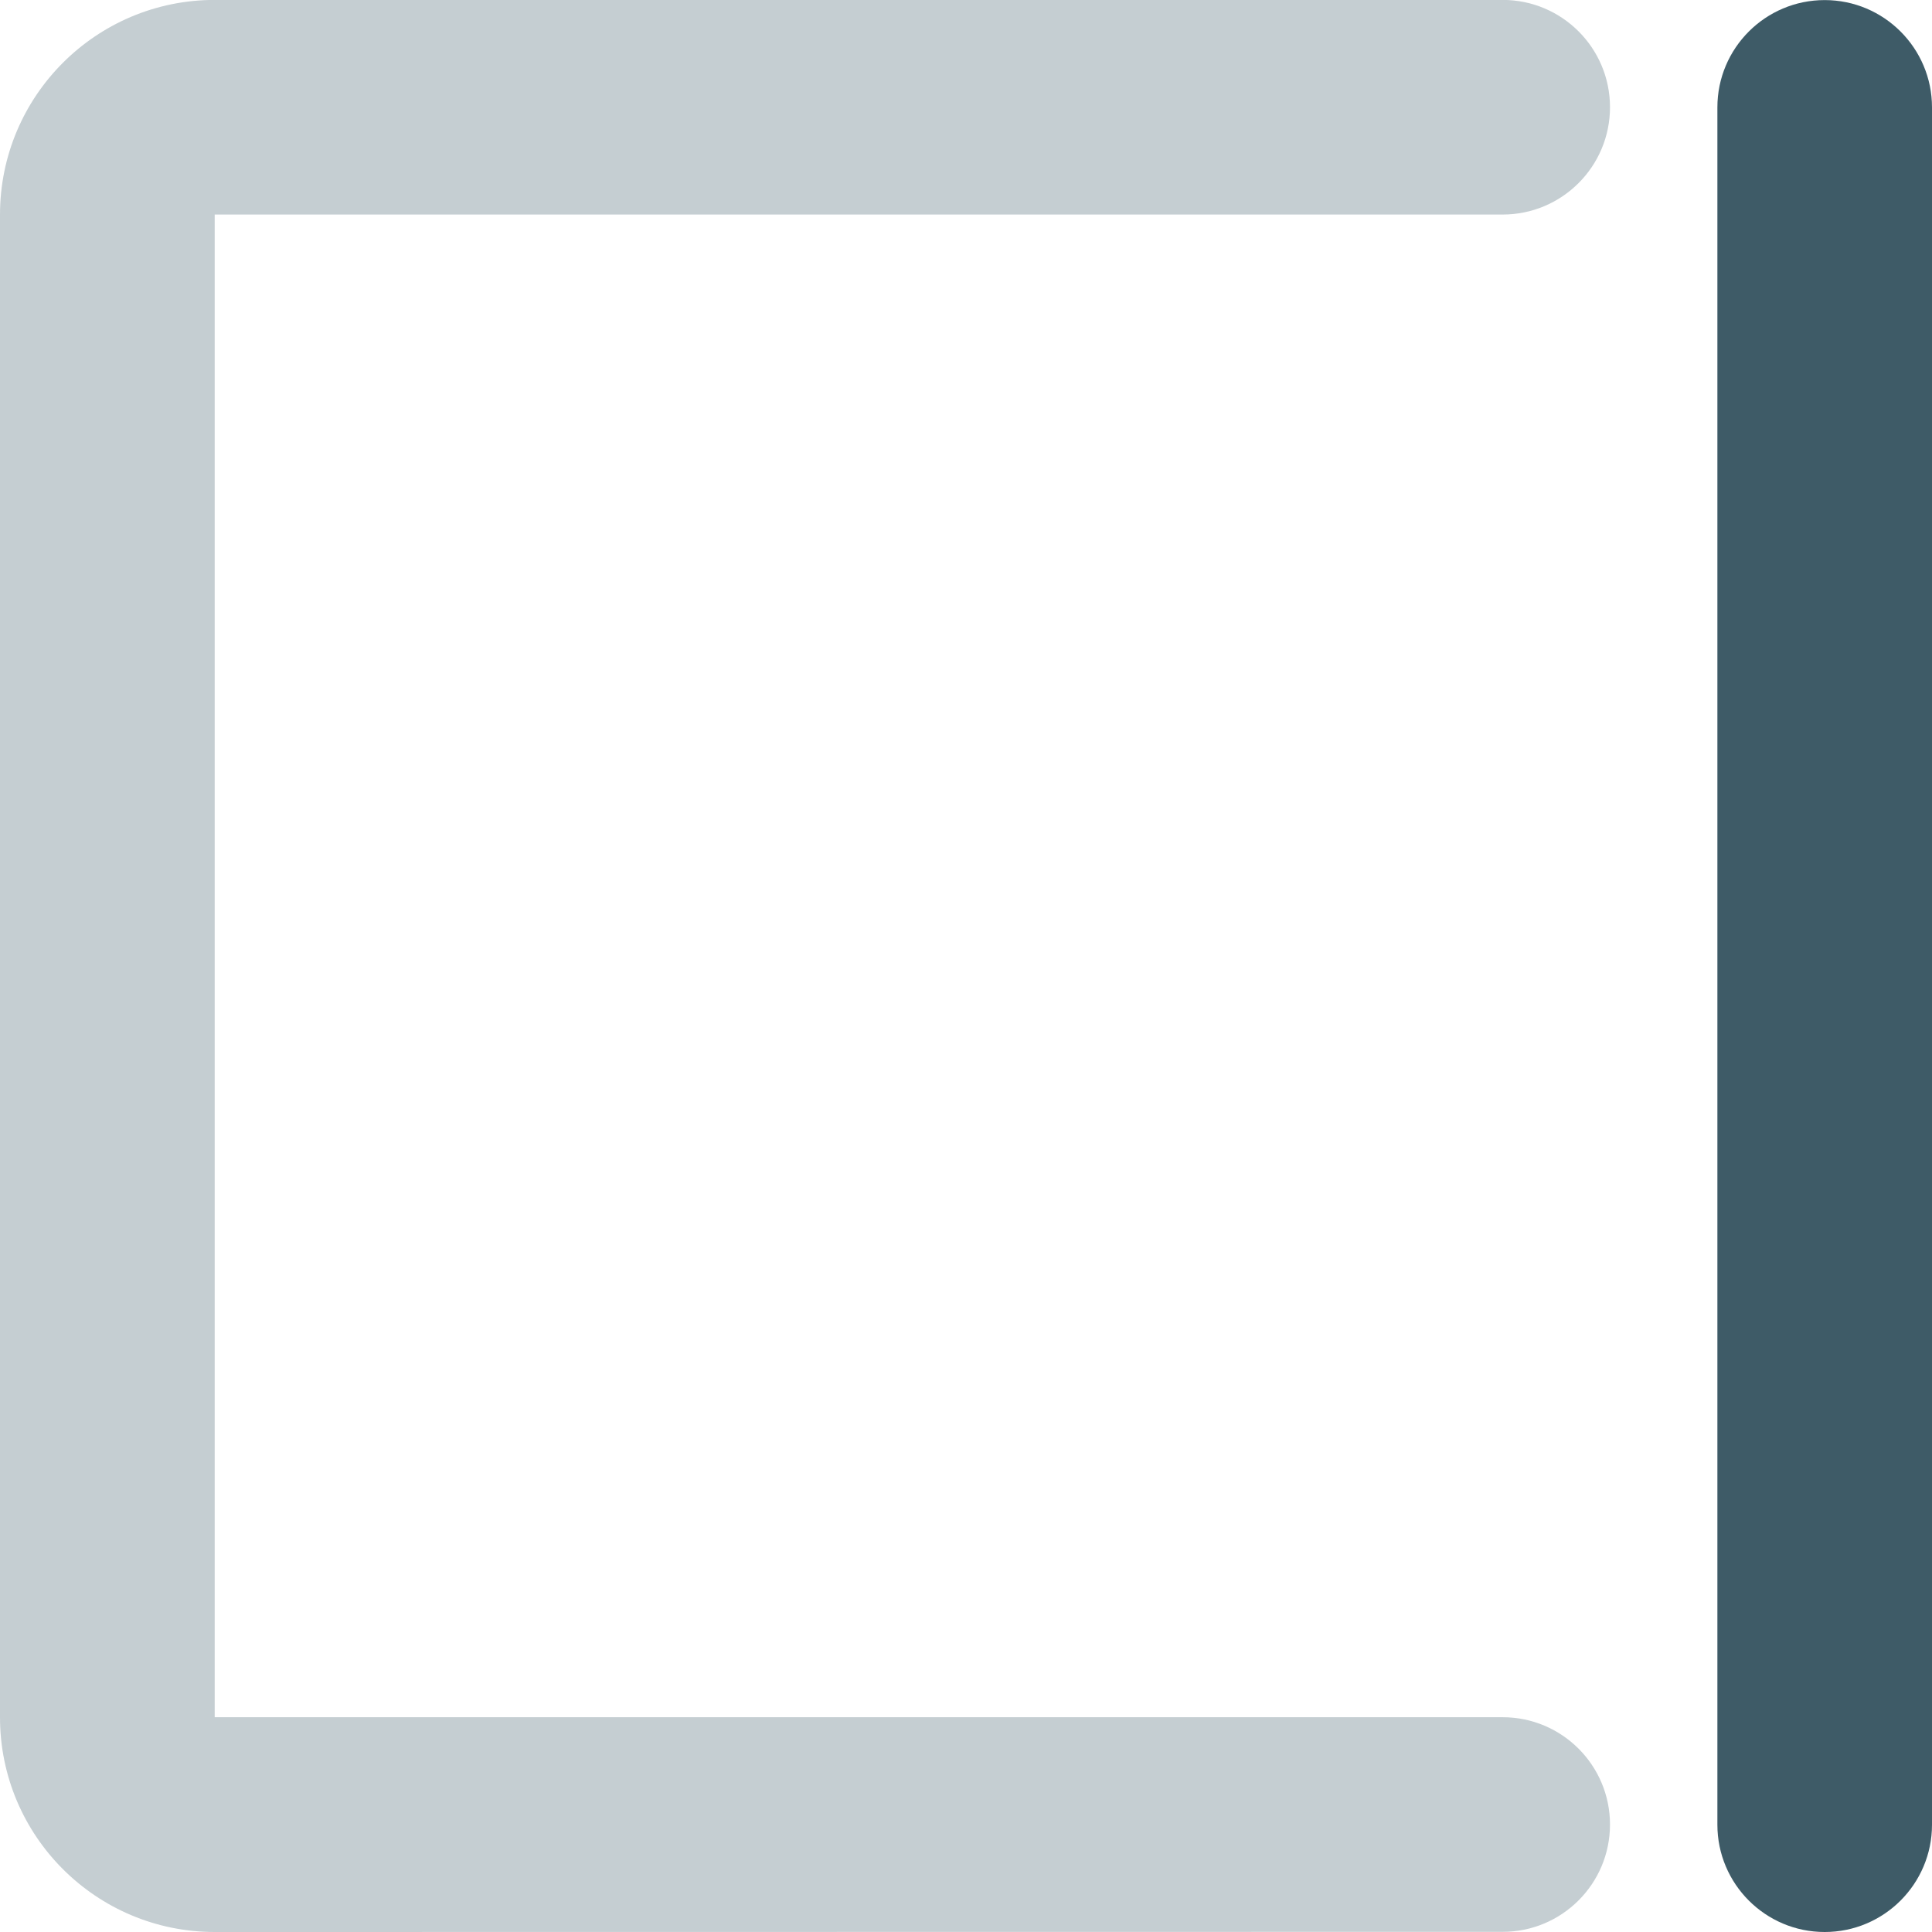
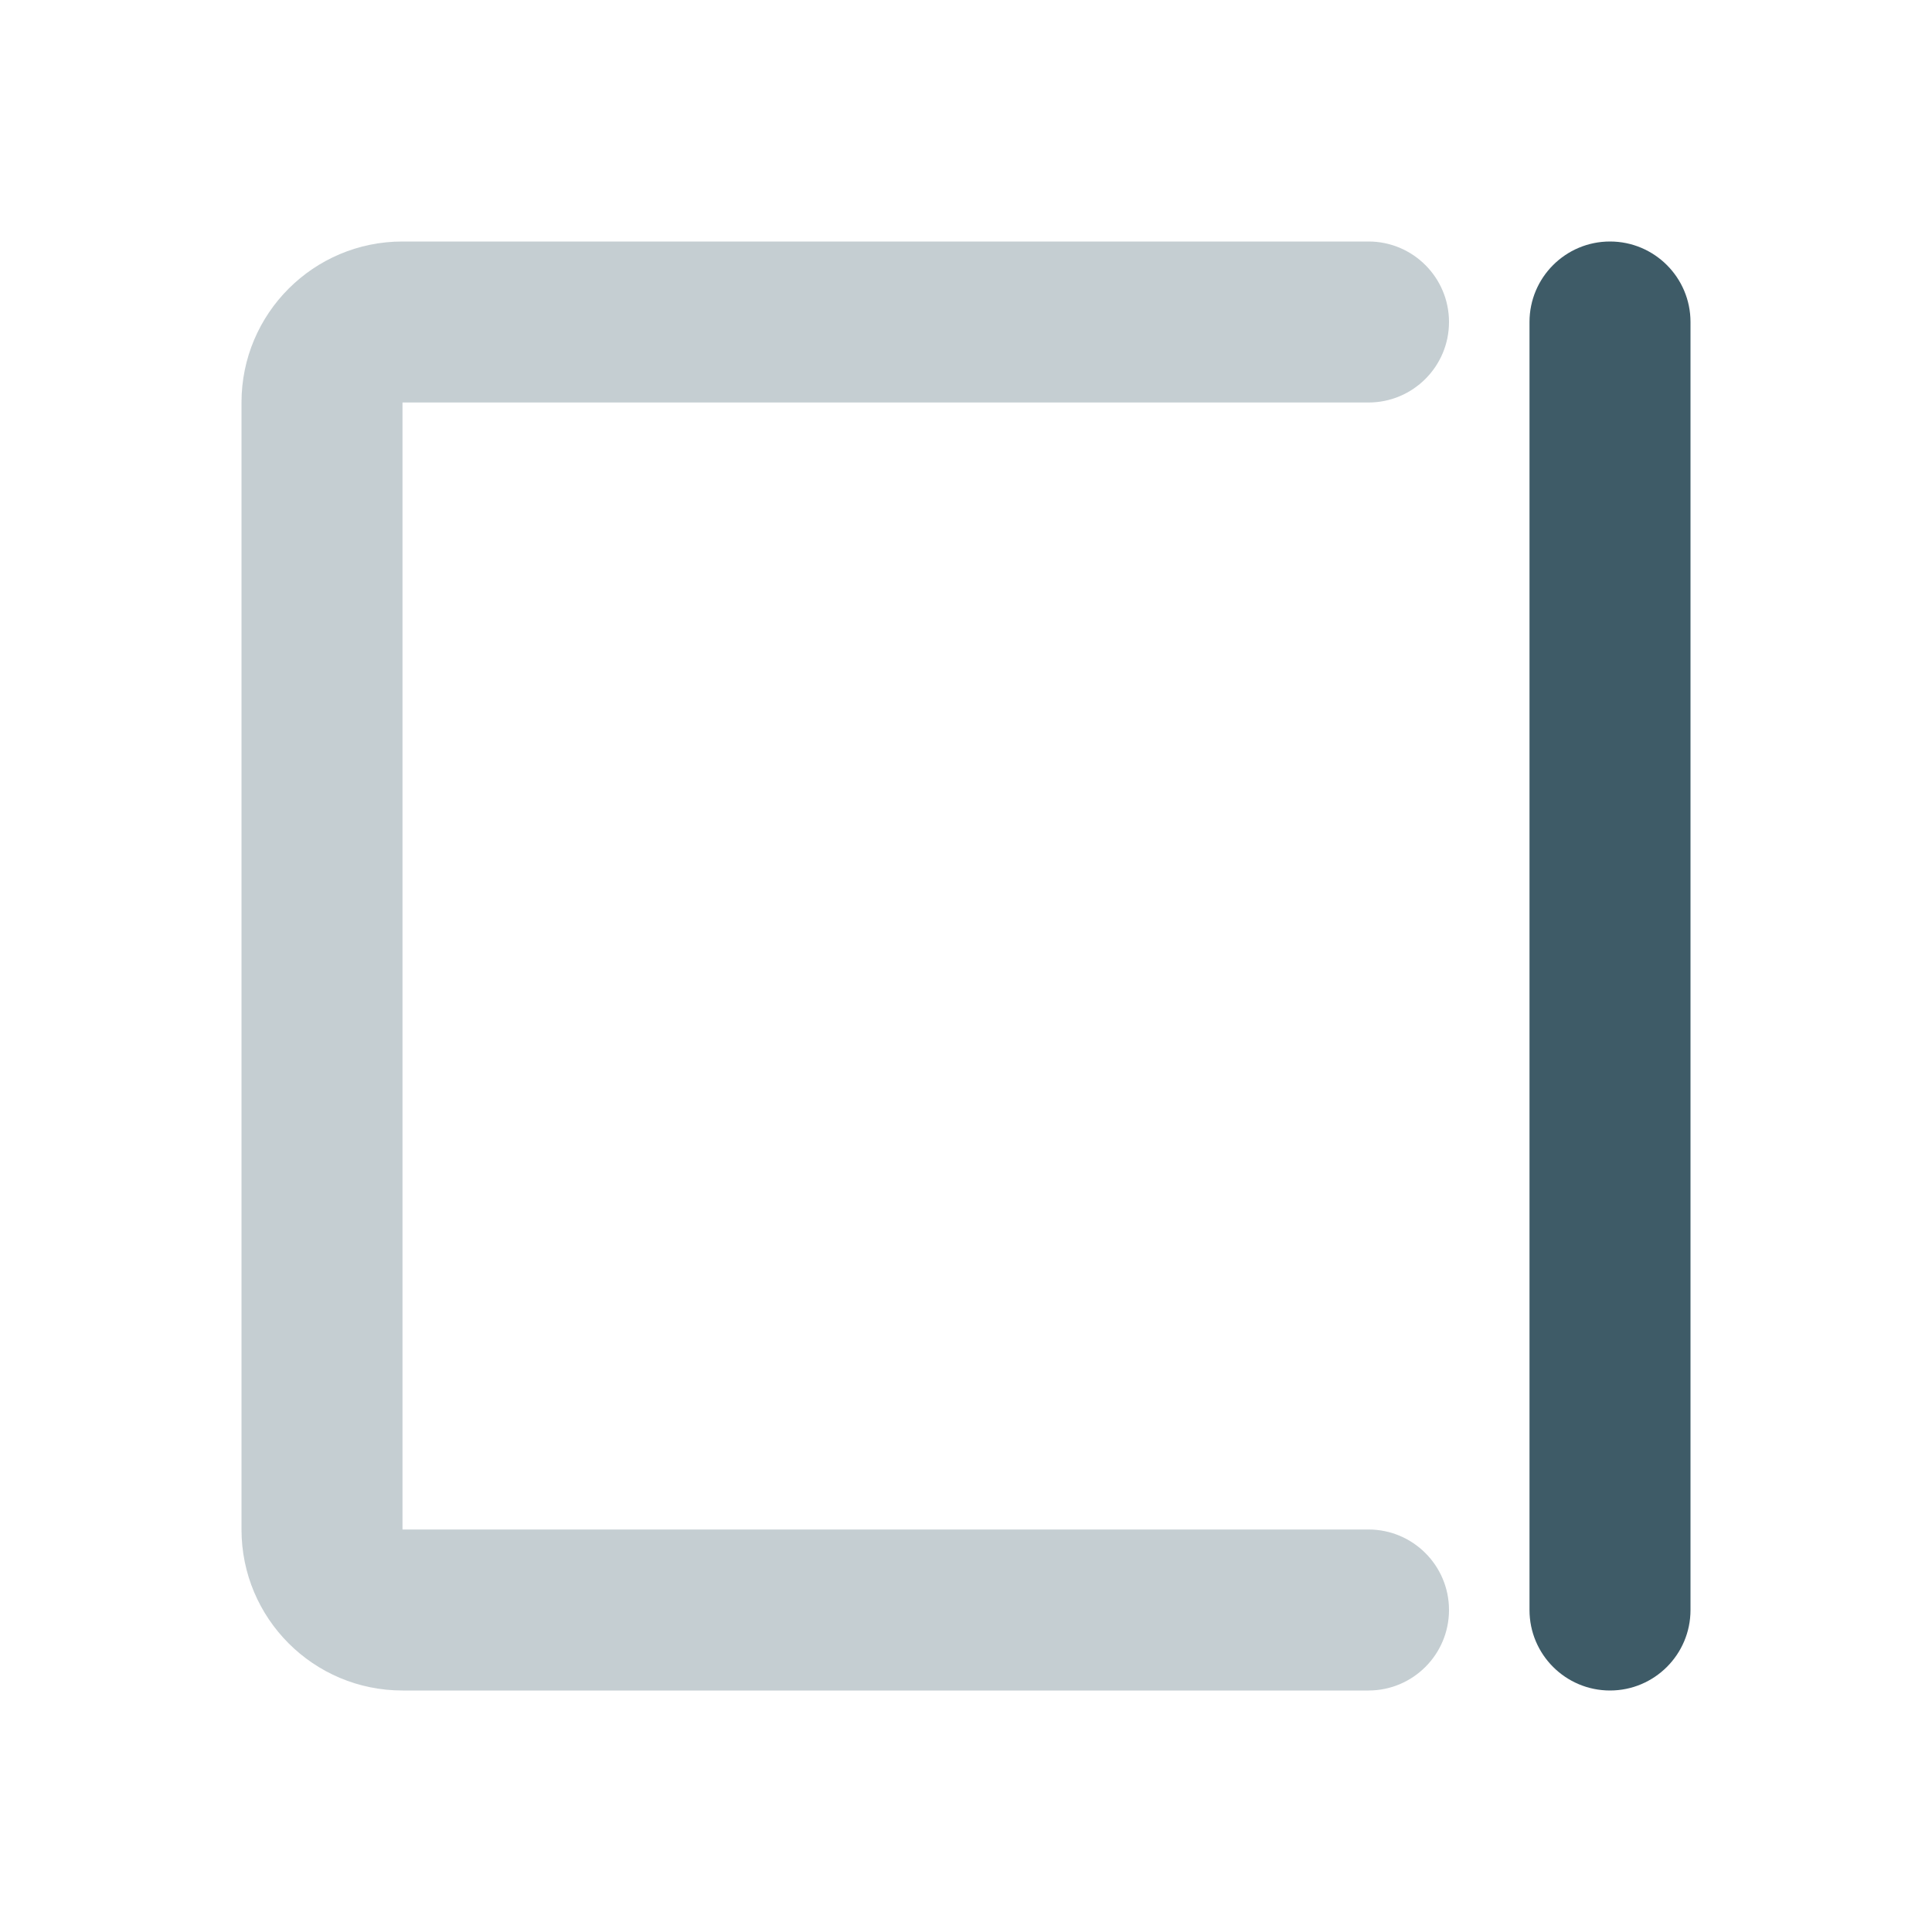
<svg xmlns="http://www.w3.org/2000/svg" height="24" viewBox="0 0 24 24" width="24">
-   <g fill="#3e5b67" transform="matrix(-1 0 0 -1 24 24)">
-     <path d="m21.333 0c1.473 0 2.667 1.194 2.667 2.667v18.667c0 1.473-1.194 2.667-2.667 2.667h-16c-.736 0-1.333-.597-1.333-1.333 0-.736.597-1.333 1.333-1.333h16v-18.667h-16c-.736 0-1.333-.597-1.333-1.333 0-.736.597-1.333 1.333-1.333z" fill-opacity=".3" />
-     <path d="m1.333 0c.736 0 1.333.597 1.333 1.333v21.333c0 .736-.597 1.333-1.333 1.333-.736 0-1.333-.597-1.333-1.333v-21.333c0-.736.597-1.333 1.333-1.333z" />
+   <g fill="#3e5b67">
+     <path d="m16 3c1.105 0 2 .895 2 2v14c0 1.105-.895 2-2 2h-12c-.552 0-1-.448-1-1s.448-1 1-1h12v-14h-12c-.552 0-1-.448-1-1s.448-1 1-1z" fill-opacity=".3" transform="matrix(-1 0 0 -1 21 24)" />
+     <path d="m20 3c.552 0 1 .448 1 1v16c0 .552-.448 1-1 1s-1-.448-1-1v-16c0-.552.448-1 1-1z" transform="matrix(-1 0 0 -1 40 24)" />
  </g>
</svg>
